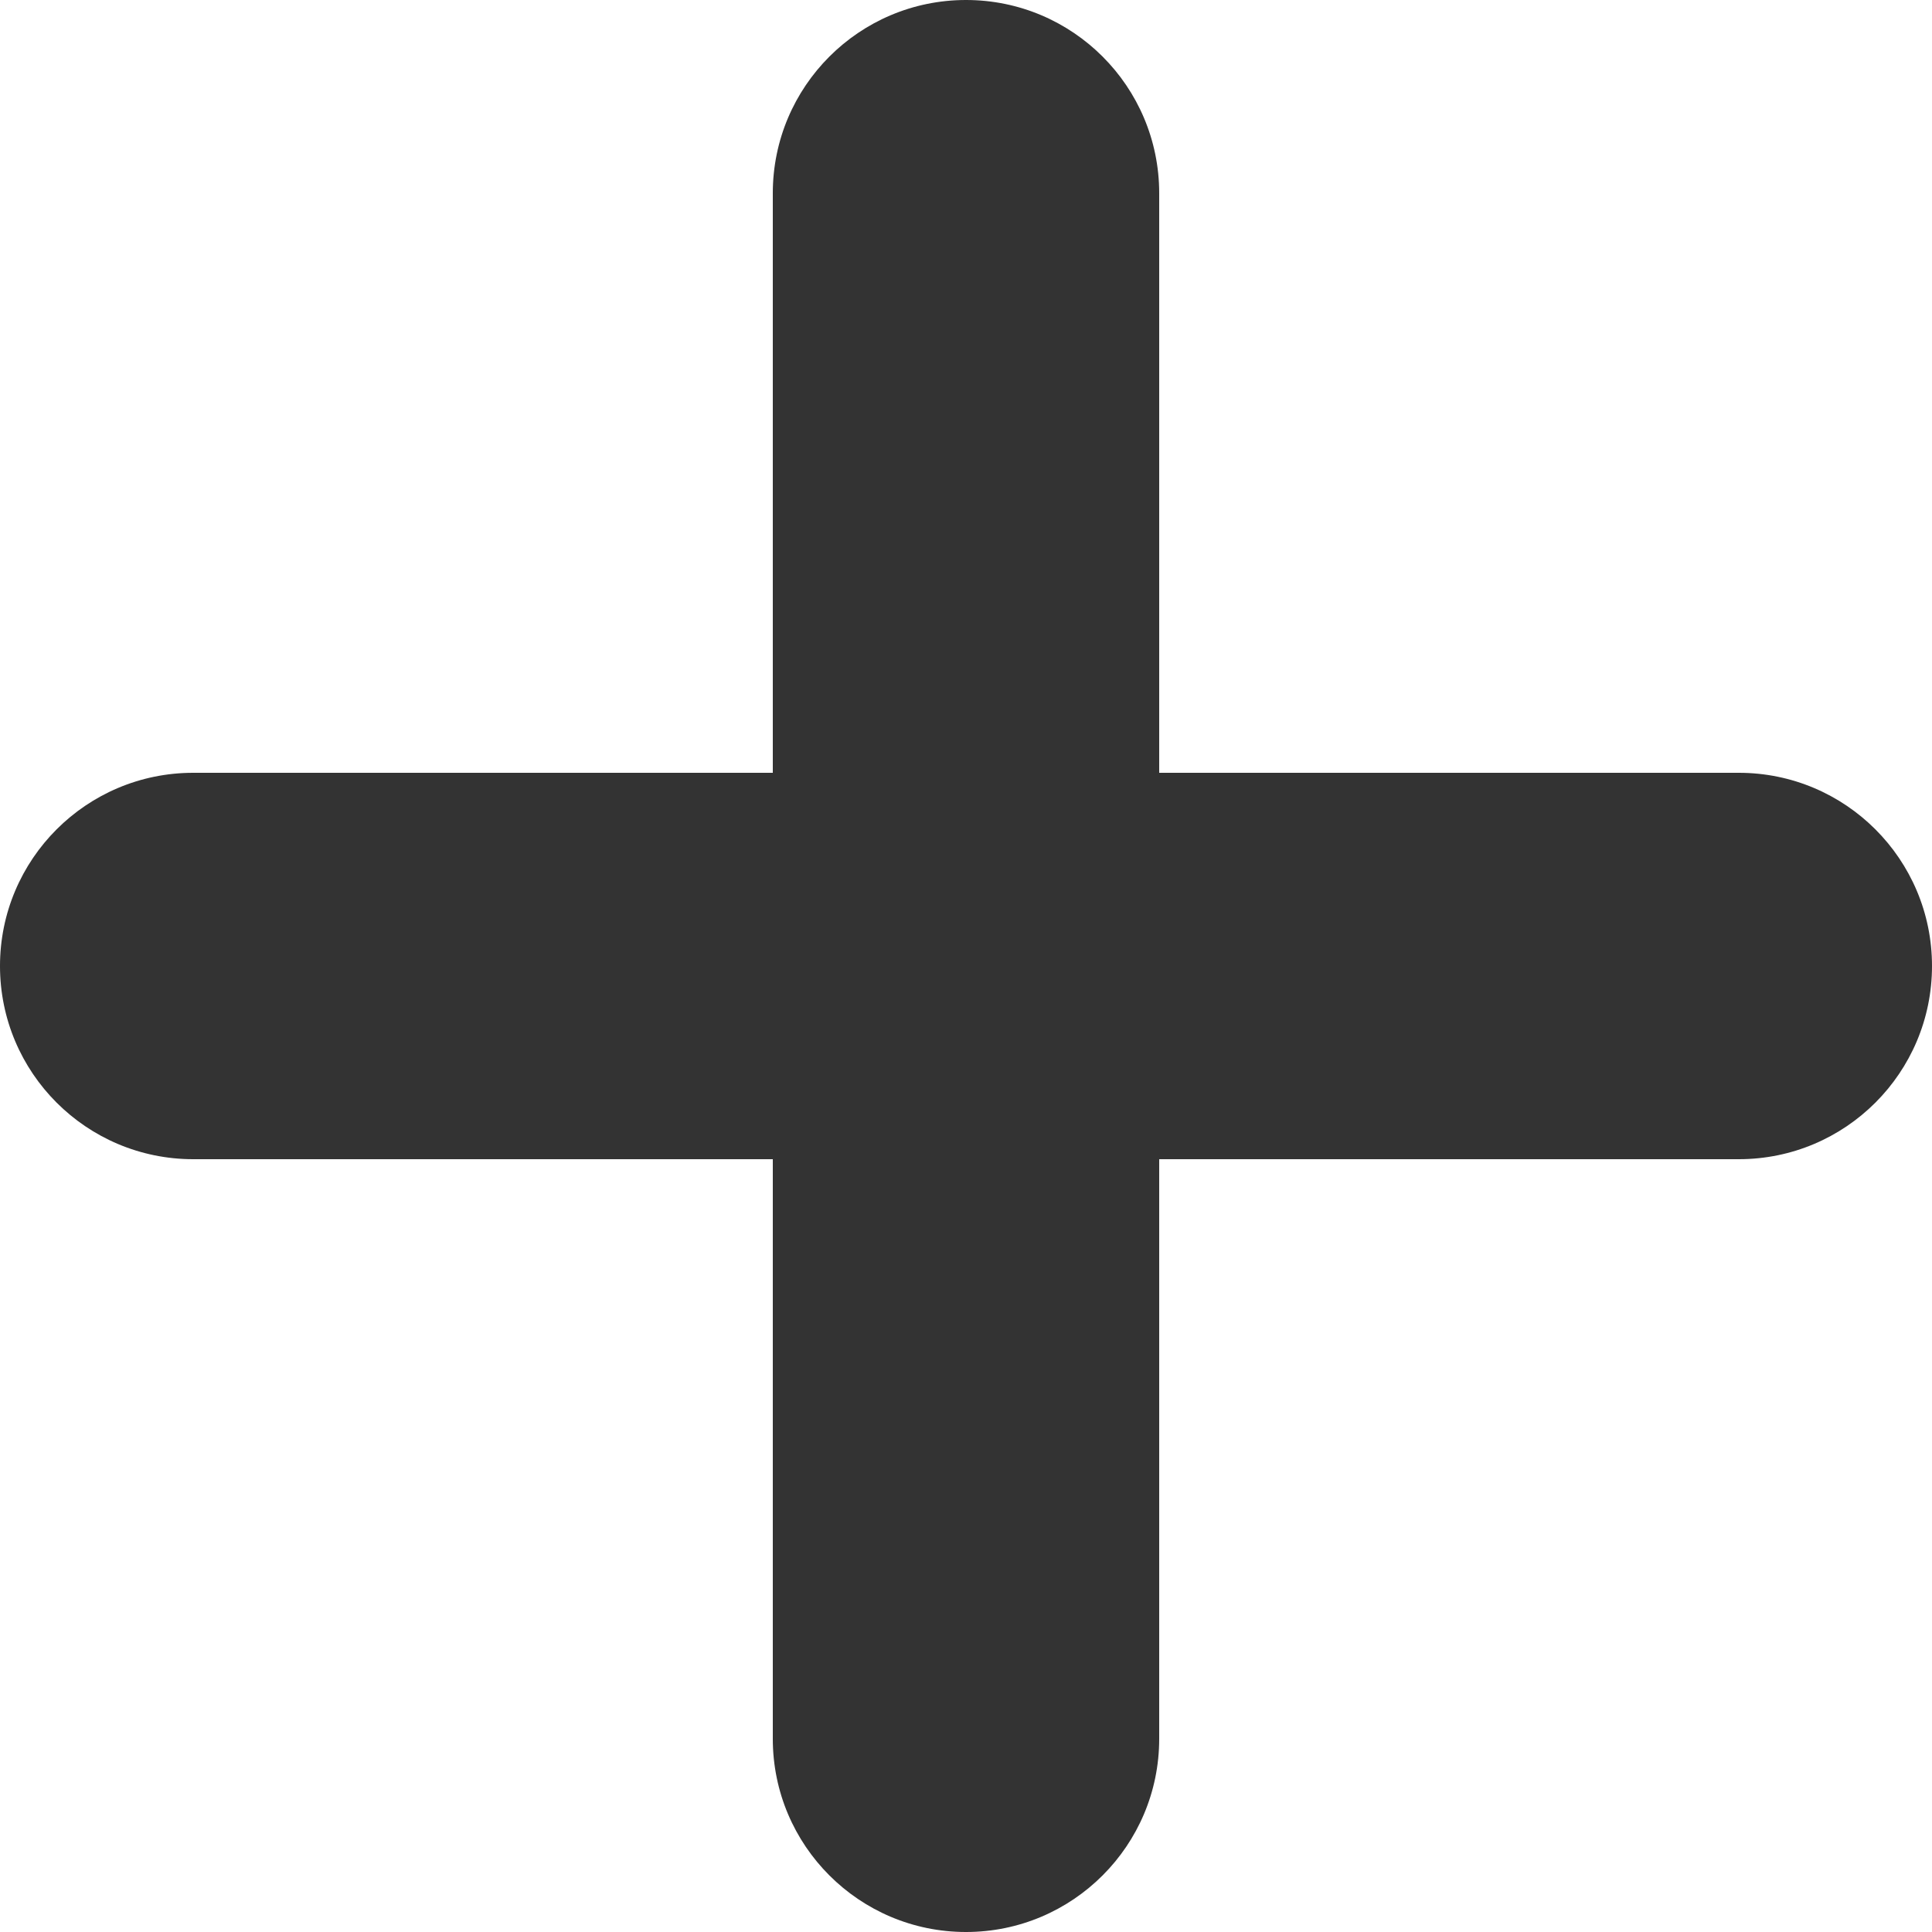
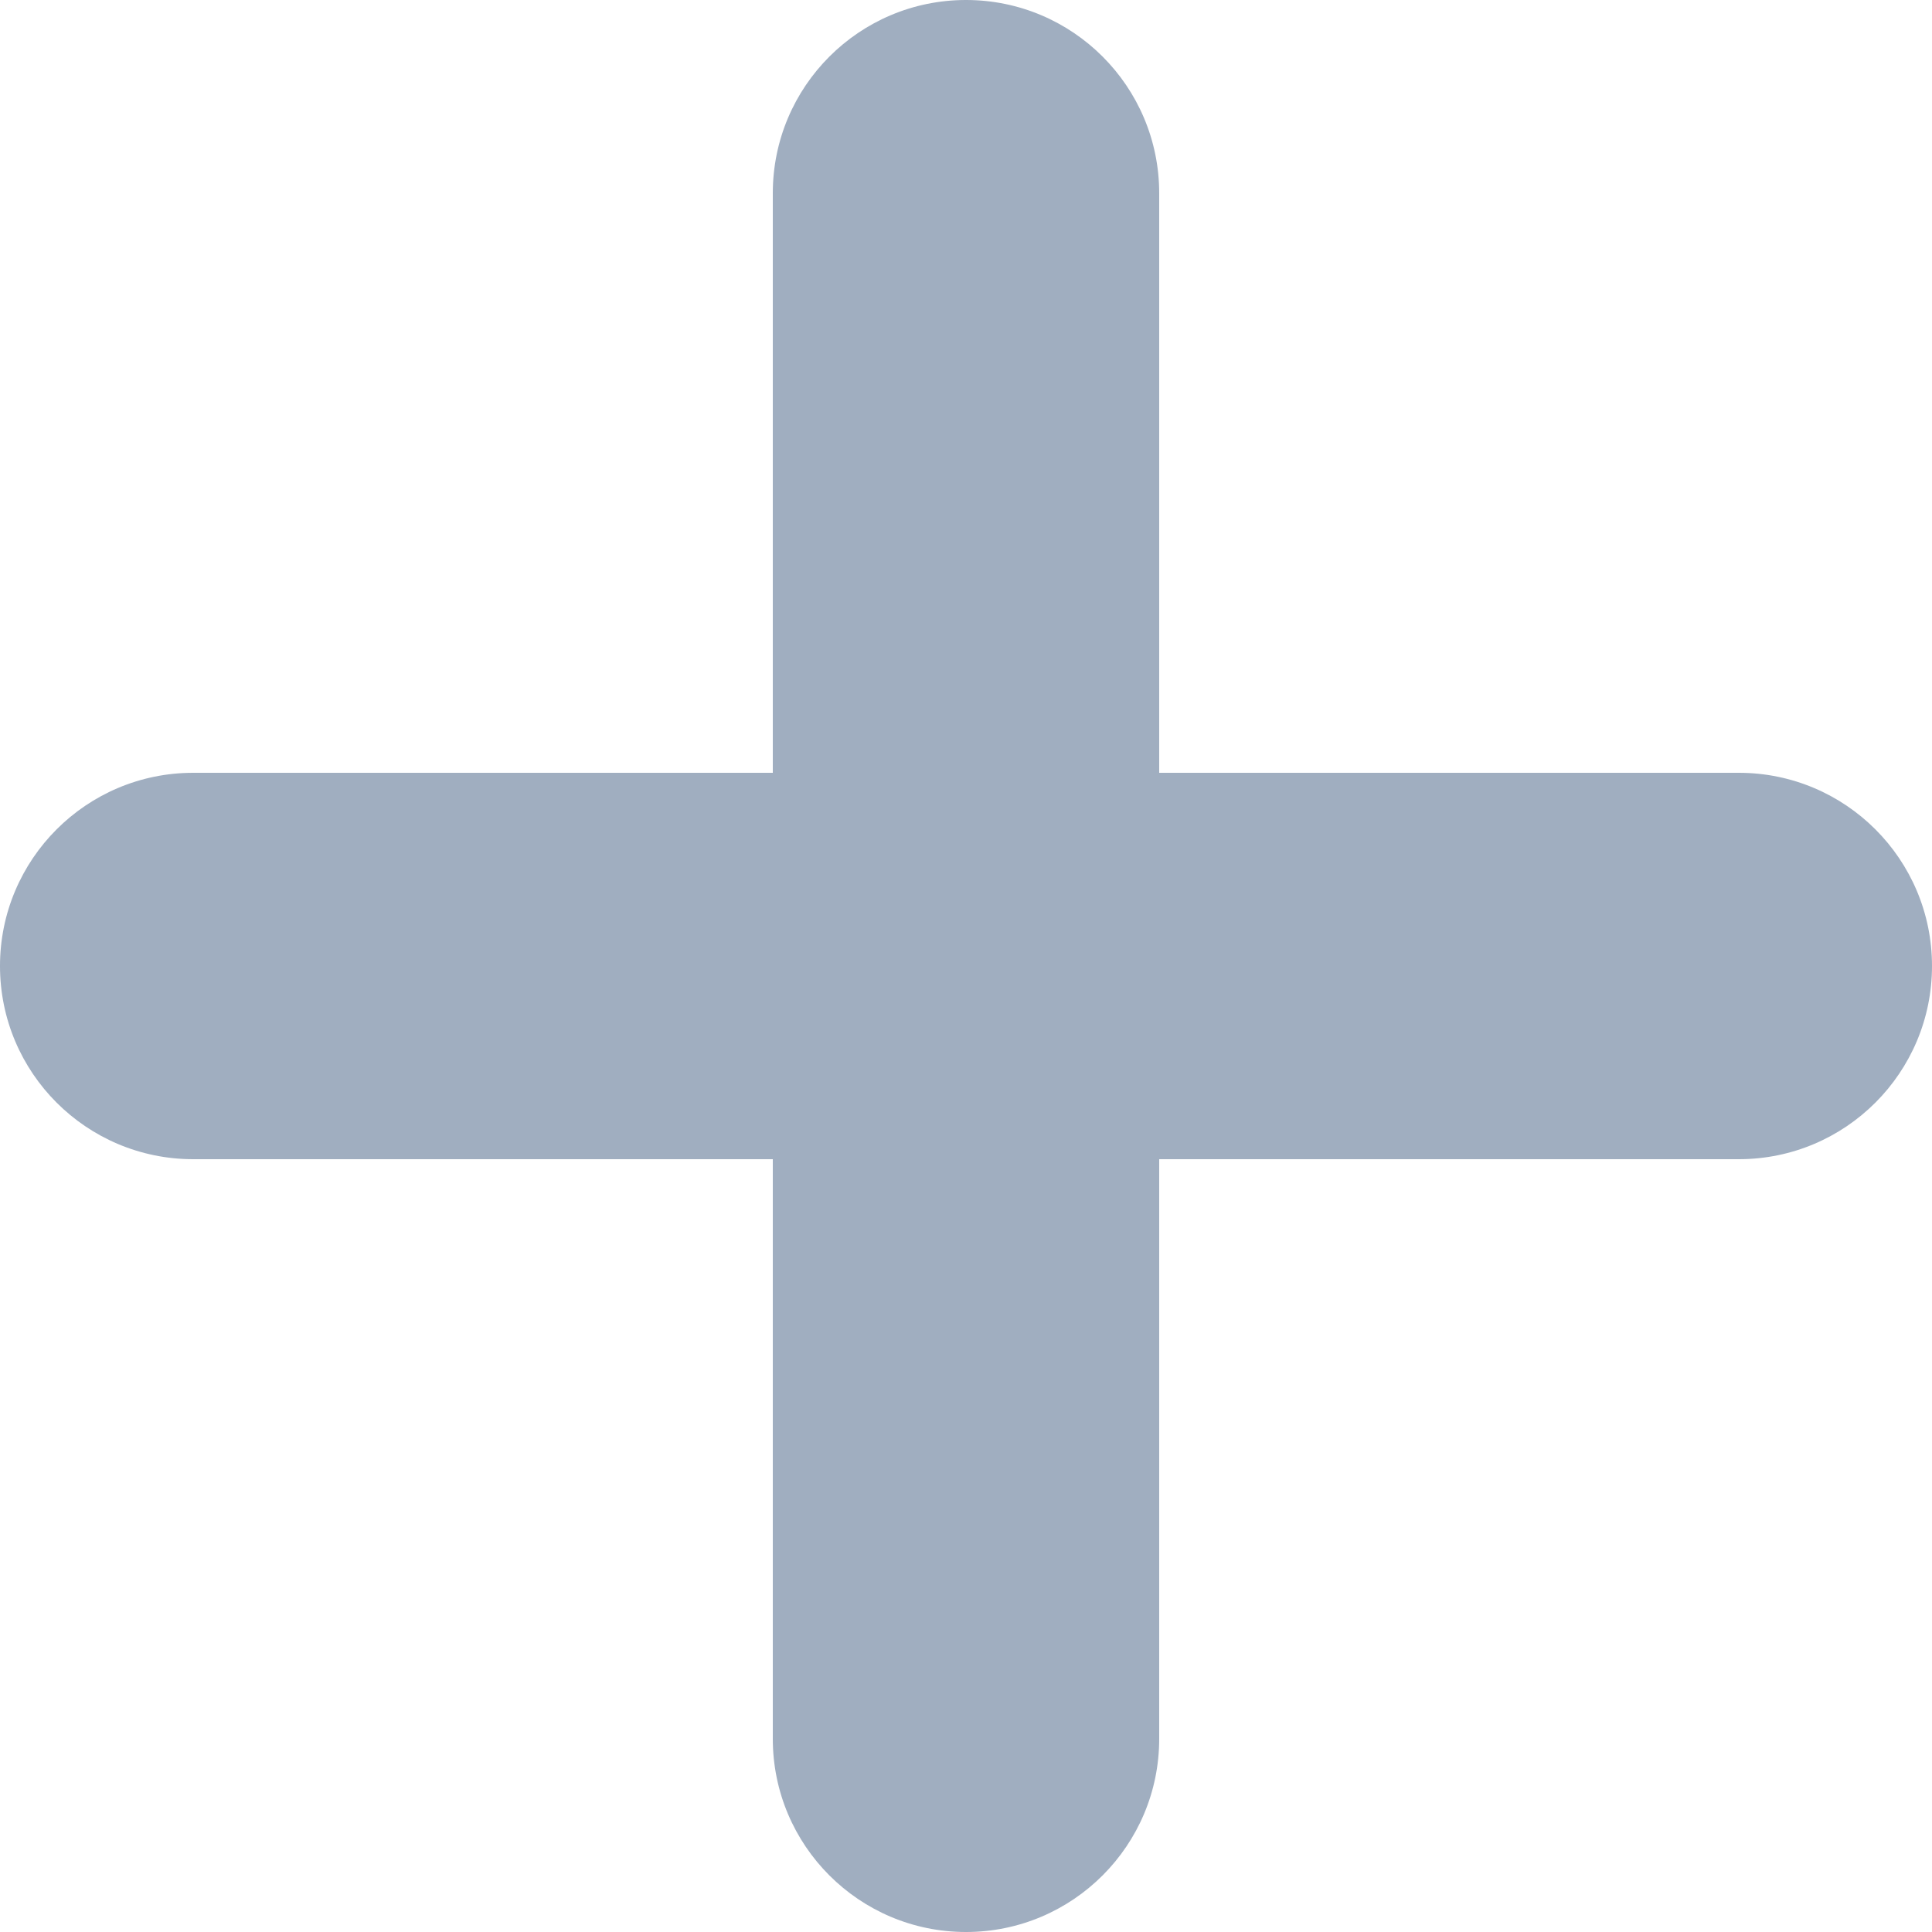
<svg xmlns="http://www.w3.org/2000/svg" width="25" height="25" viewBox="0 0 25 25" fill="none">
-   <rect x="10" width="5" height="25" rx="2.5" fill="#333333" />
-   <rect y="15" width="5" height="25" rx="2.5" transform="rotate(-90 0 15)" fill="#333333" />
+   <rect x="10" width="5" height="25" rx="2.5" fill="#A0AEC0" />
+   <rect y="15" width="5" height="25" rx="2.5" transform="rotate(-90 0 15)" fill="#A0AEC0" />
</svg>
